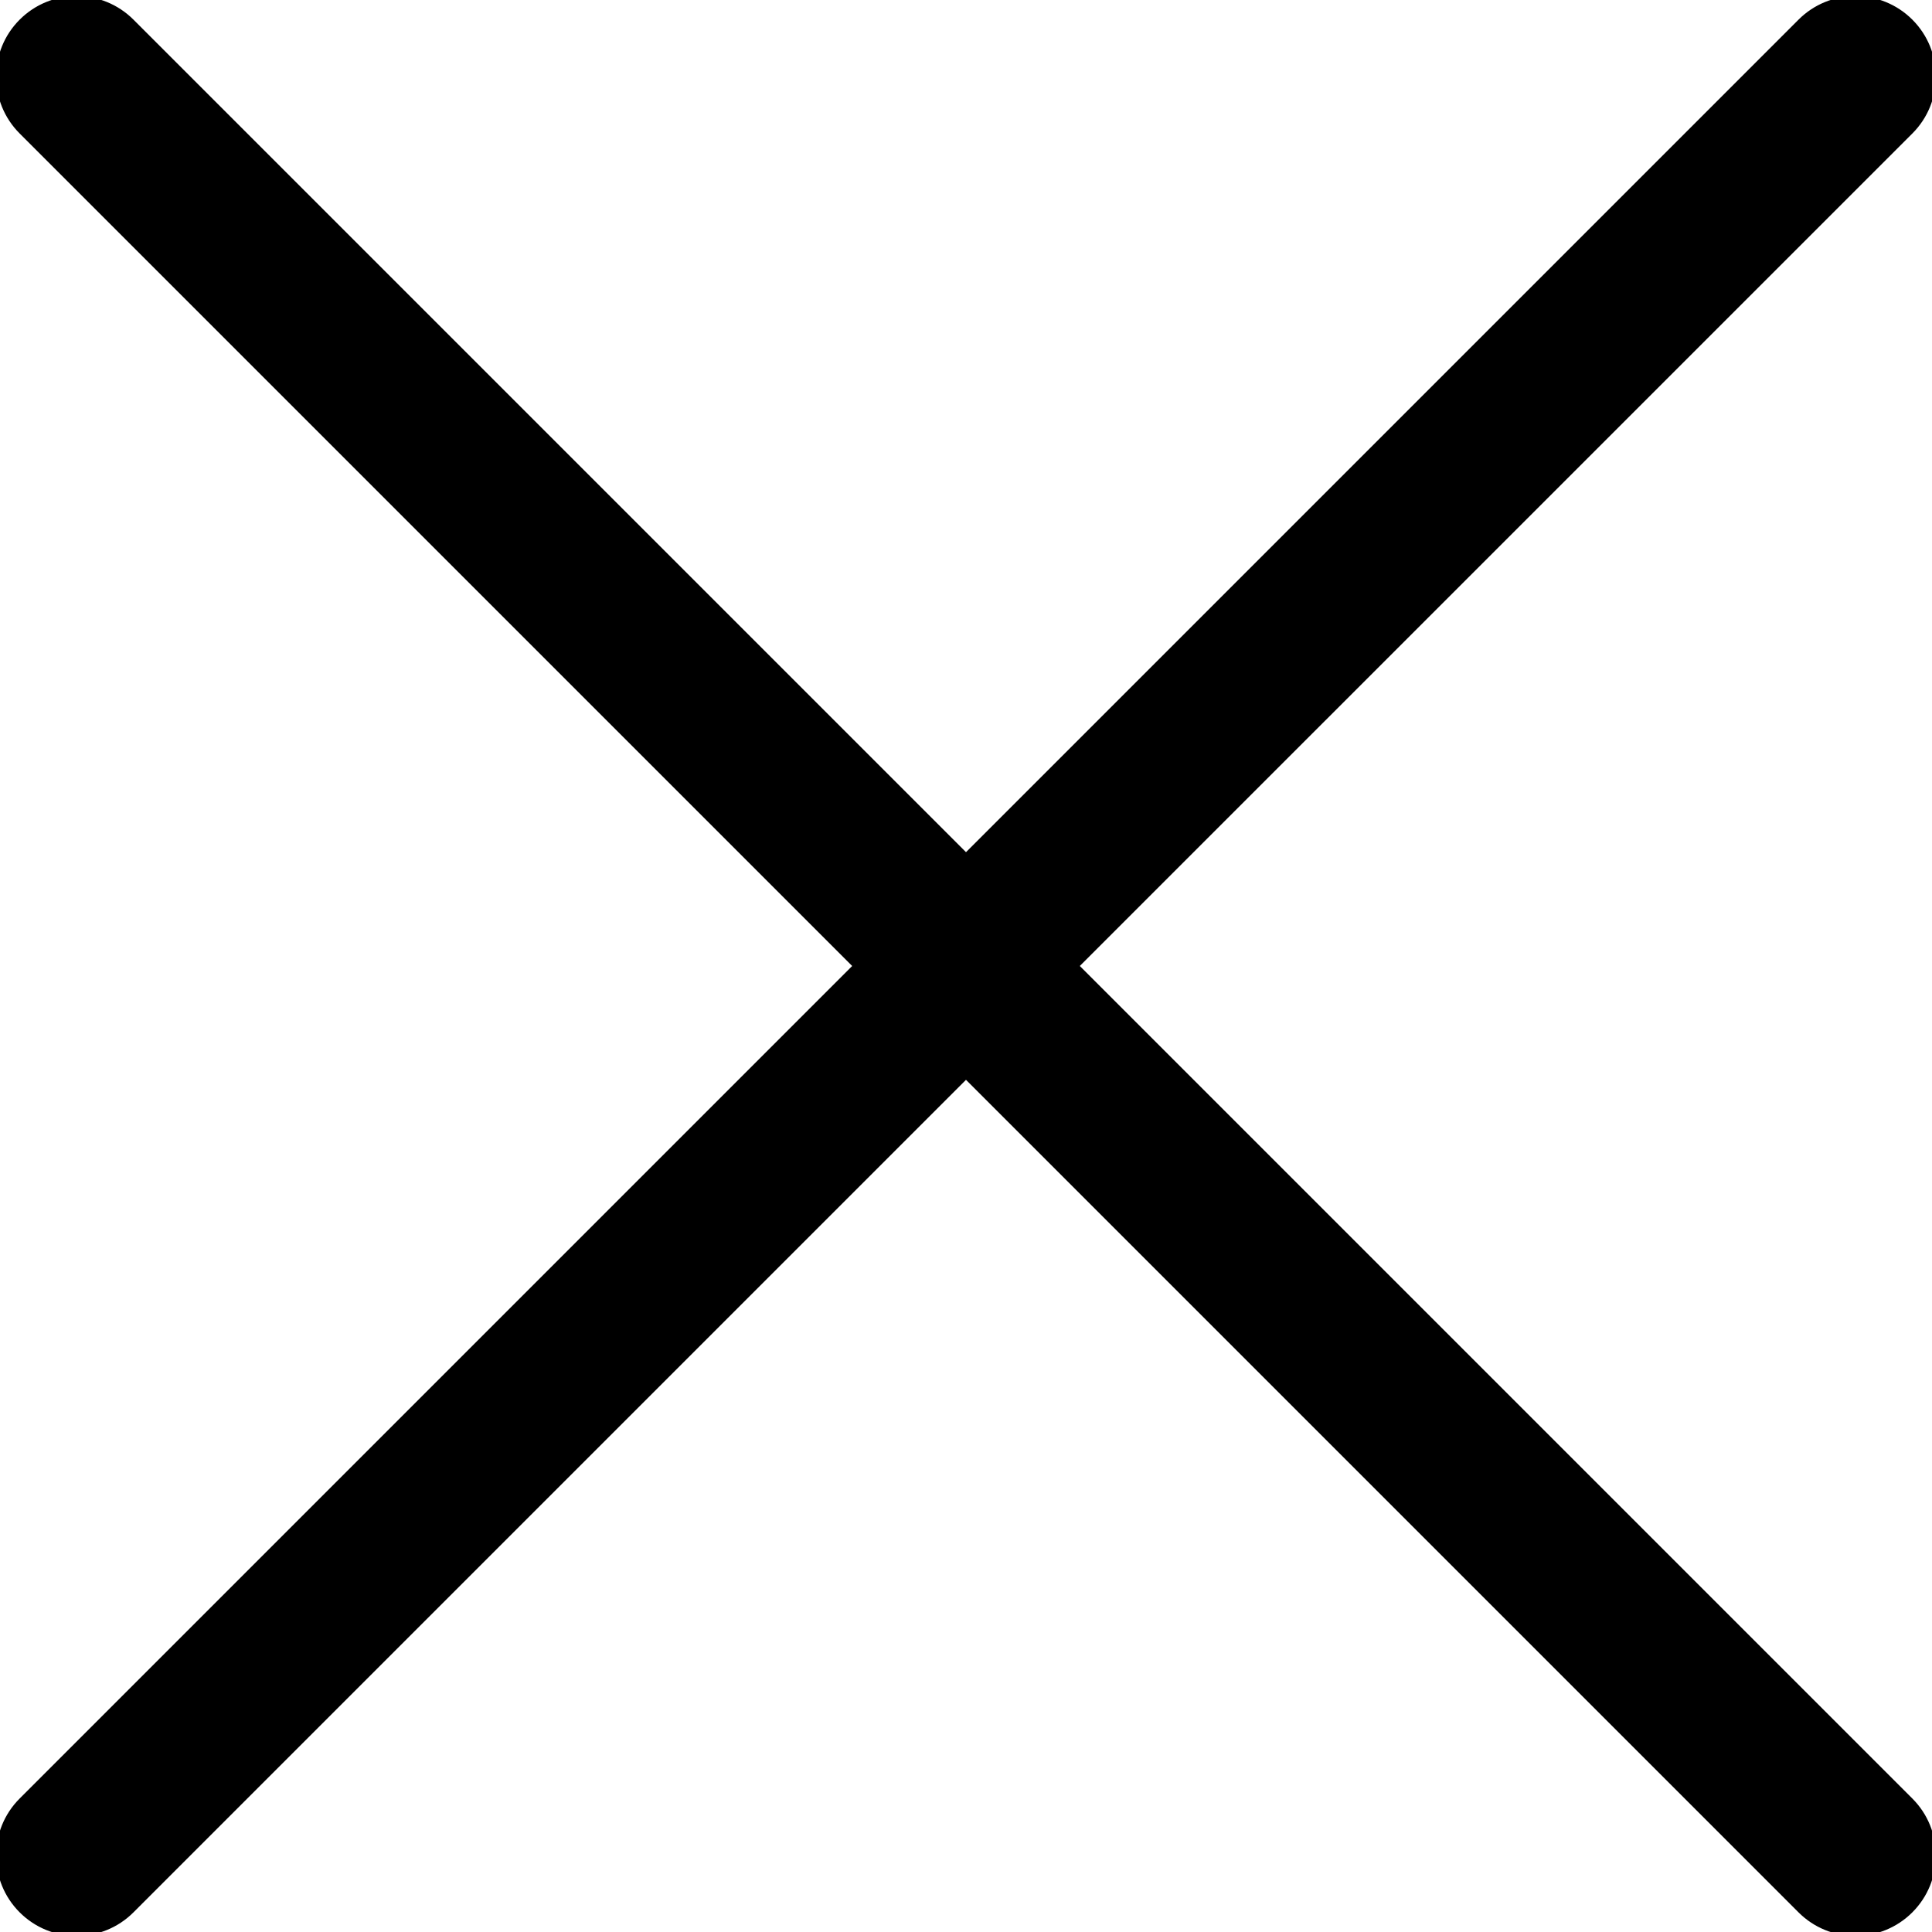
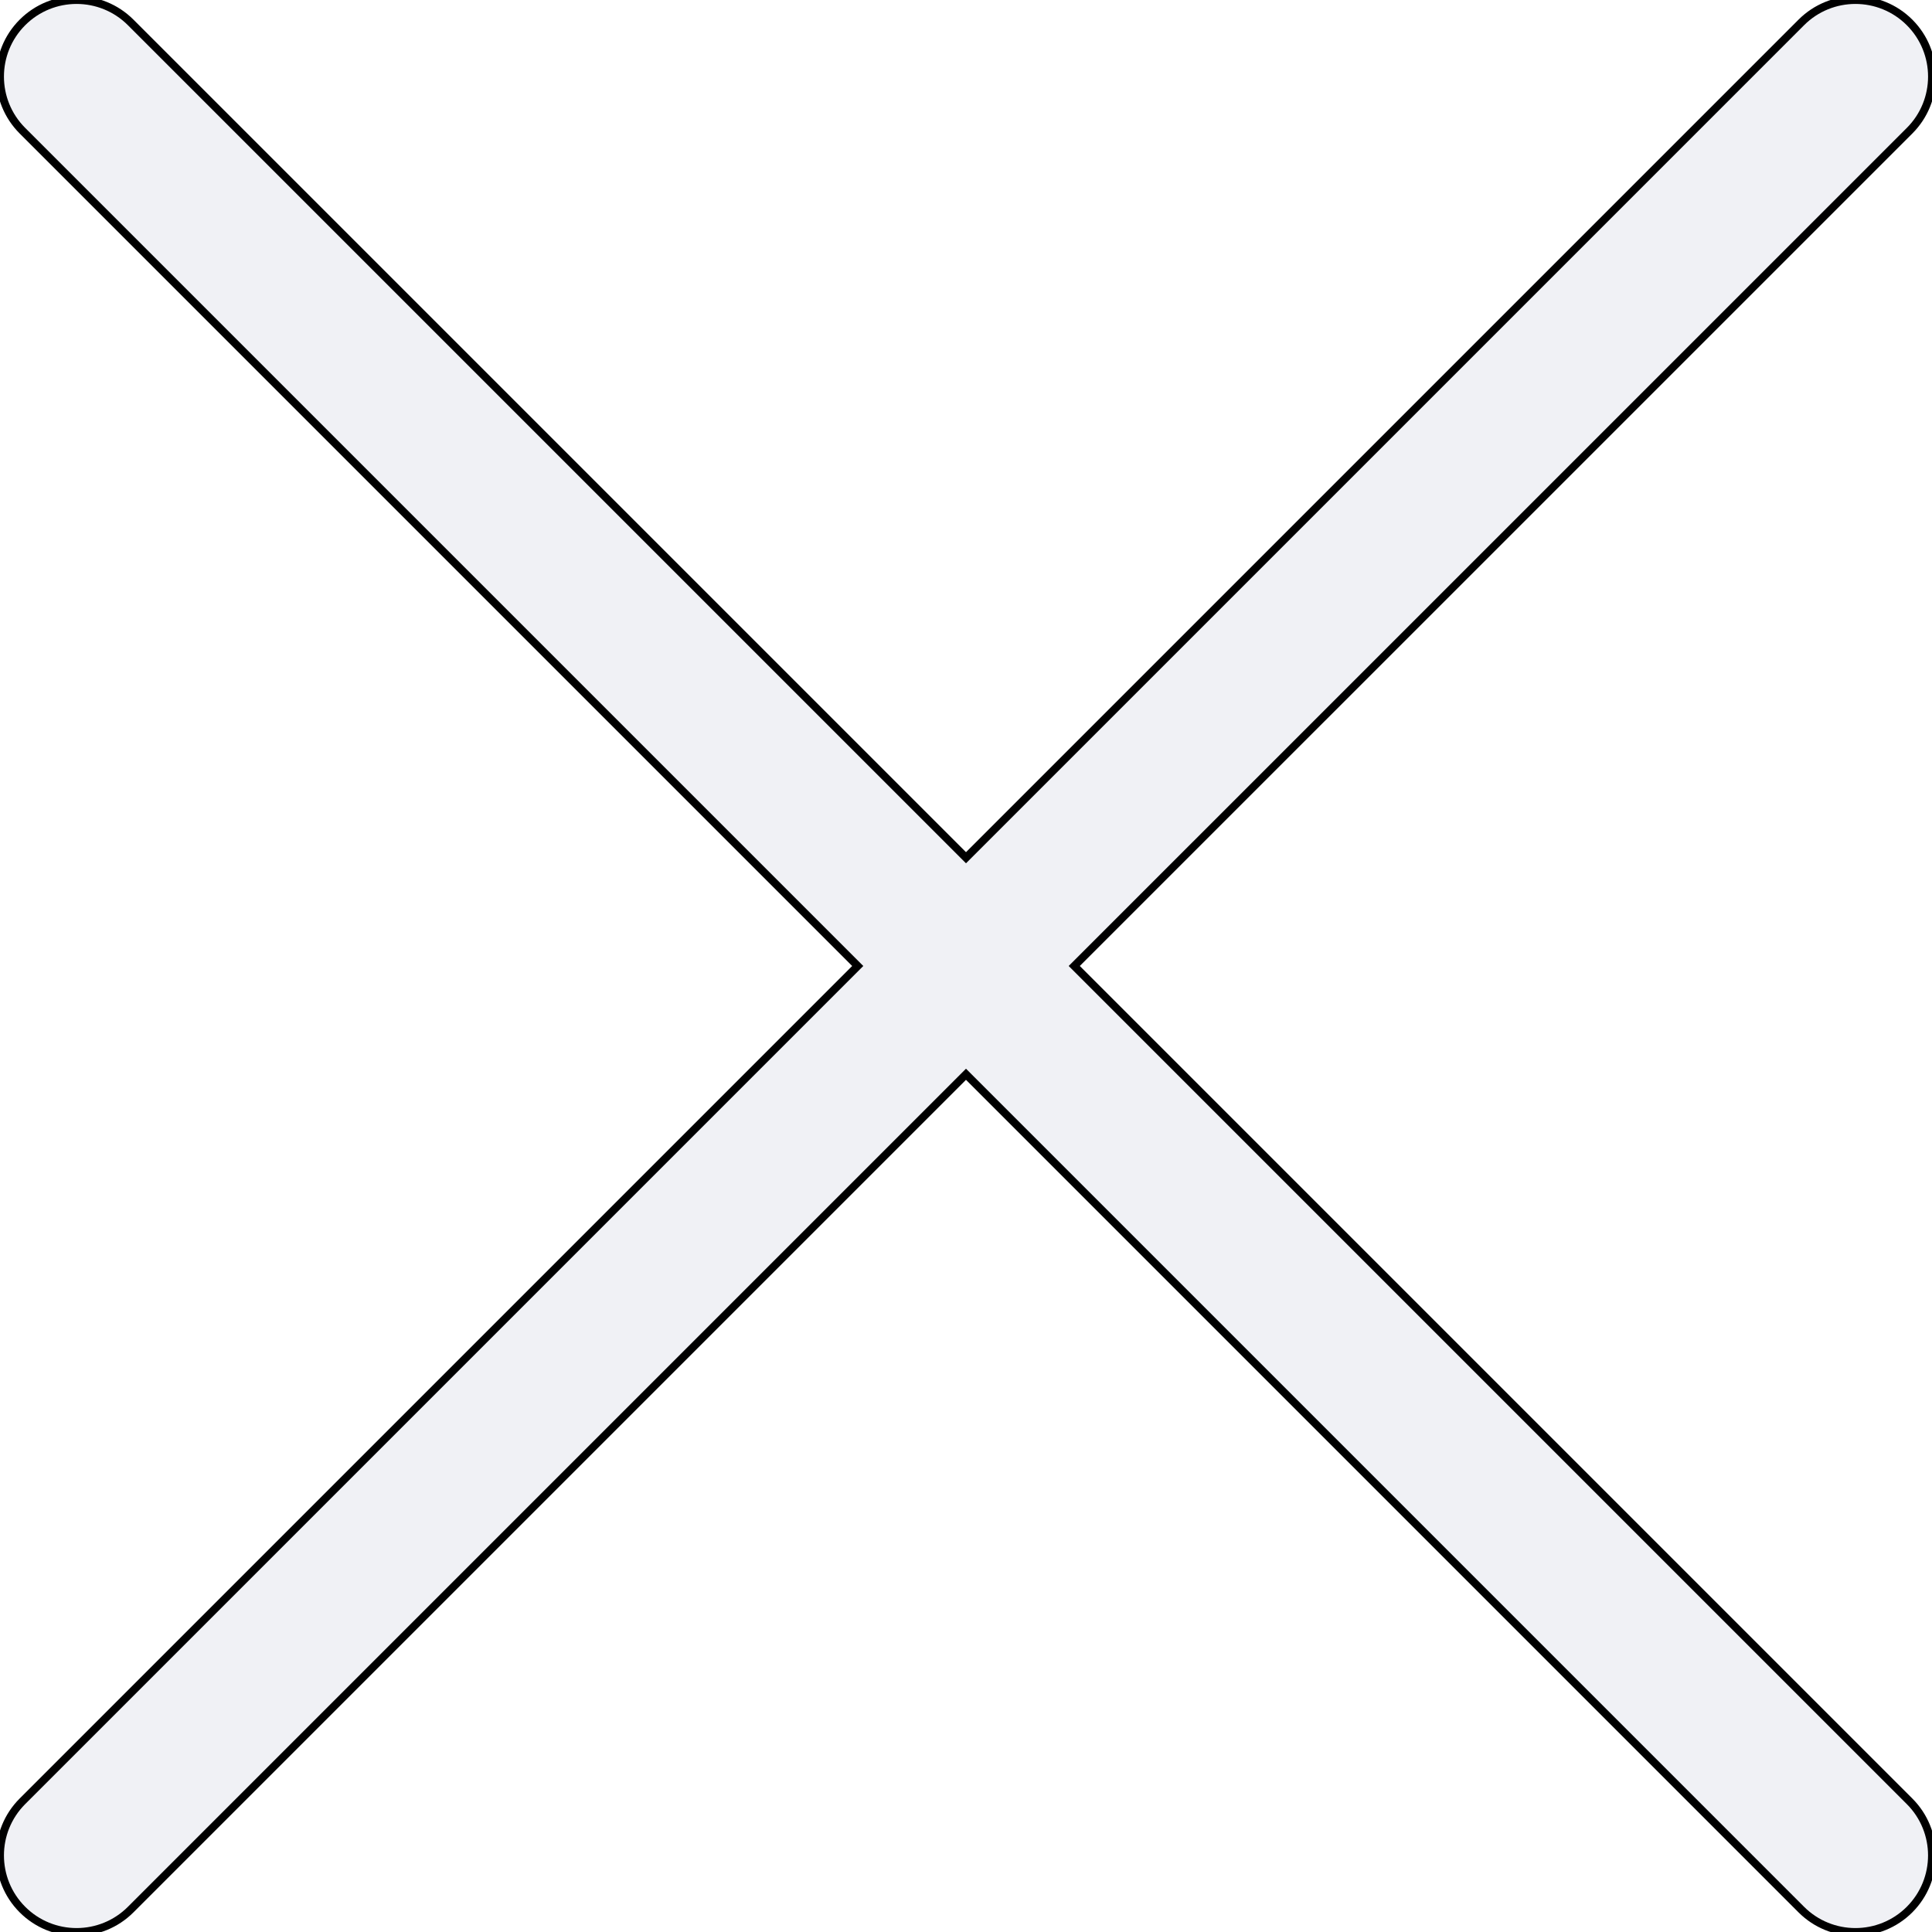
<svg xmlns="http://www.w3.org/2000/svg" version="1.1" id="Layer_1" x="0px" y="0px" width="30px" height="30px" viewBox="0 0 122.878 122.88" xml:space="preserve">
  <g>
-     <path d="M1.426,8.313c-1.901-1.901-1.901-4.984,0-6.886c1.901-1.902,4.984-1.902,6.886,0l53.127,53.127l53.127-53.127        c1.901-1.902,4.984-1.902,6.887,0c1.901,1.901,1.901,4.985,0,6.886L68.324,61.439l53.128,53.128c1.901,1.901,1.901,4.984,0,6.886        c-1.902,1.902-4.985,1.902-6.887,0L61.438,68.326L8.312,121.453c-1.901,1.902-4.984,1.902-6.886,0        c-1.901-1.901-1.901-4.984,0-6.886l53.127-53.128L1.426,8.313L1.426,8.313z" stroke="black" stroke-width="0.5" />
+     <path d="M1.426,8.313c-1.901-1.901-1.901-4.984,0-6.886c1.901-1.902,4.984-1.902,6.886,0l53.127,53.127l53.127-53.127        c1.901-1.902,4.984-1.902,6.887,0c1.901,1.901,1.901,4.985,0,6.886L68.324,61.439l53.128,53.128c1.901,1.901,1.901,4.984,0,6.886        c-1.902,1.902-4.985,1.902-6.887,0L61.438,68.326L8.312,121.453c-1.901,1.902-4.984,1.902-6.886,0        c-1.901-1.901-1.901-4.984,0-6.886l53.127-53.128L1.426,8.313L1.426,8.313z" stroke="black" fill="#f0f1f5" stroke-width="0.5" />
  </g>
</svg>
